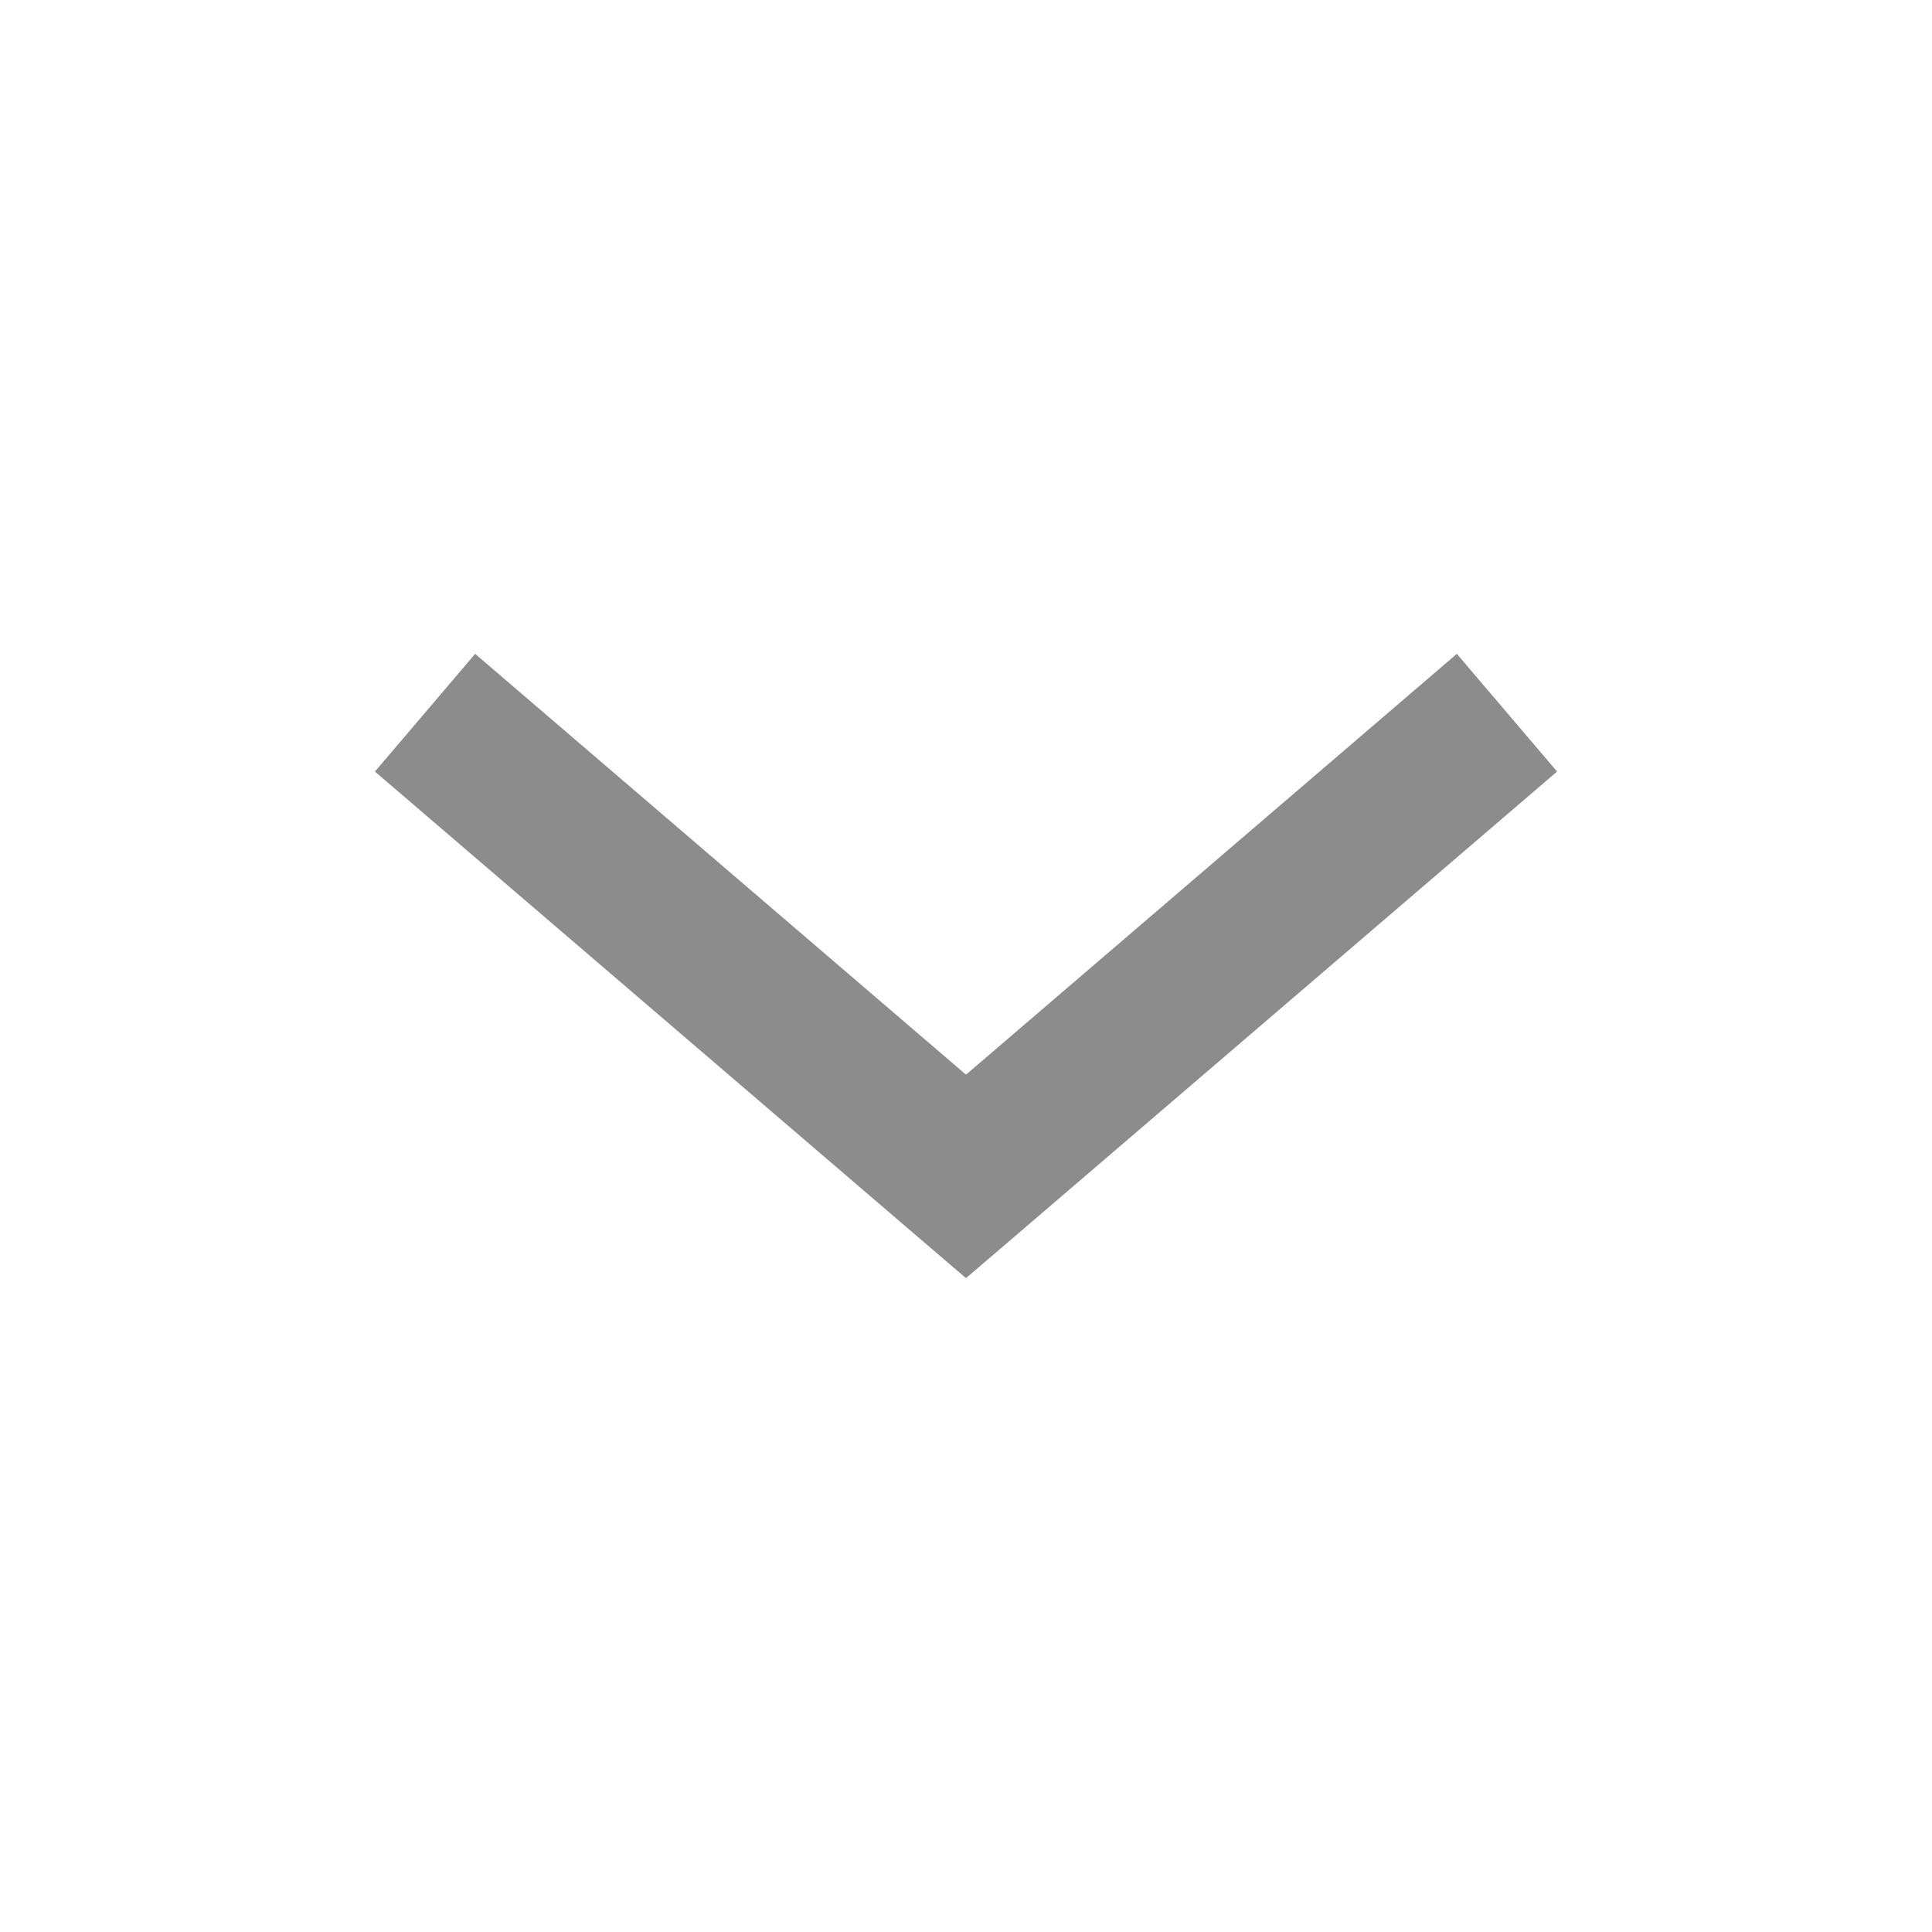
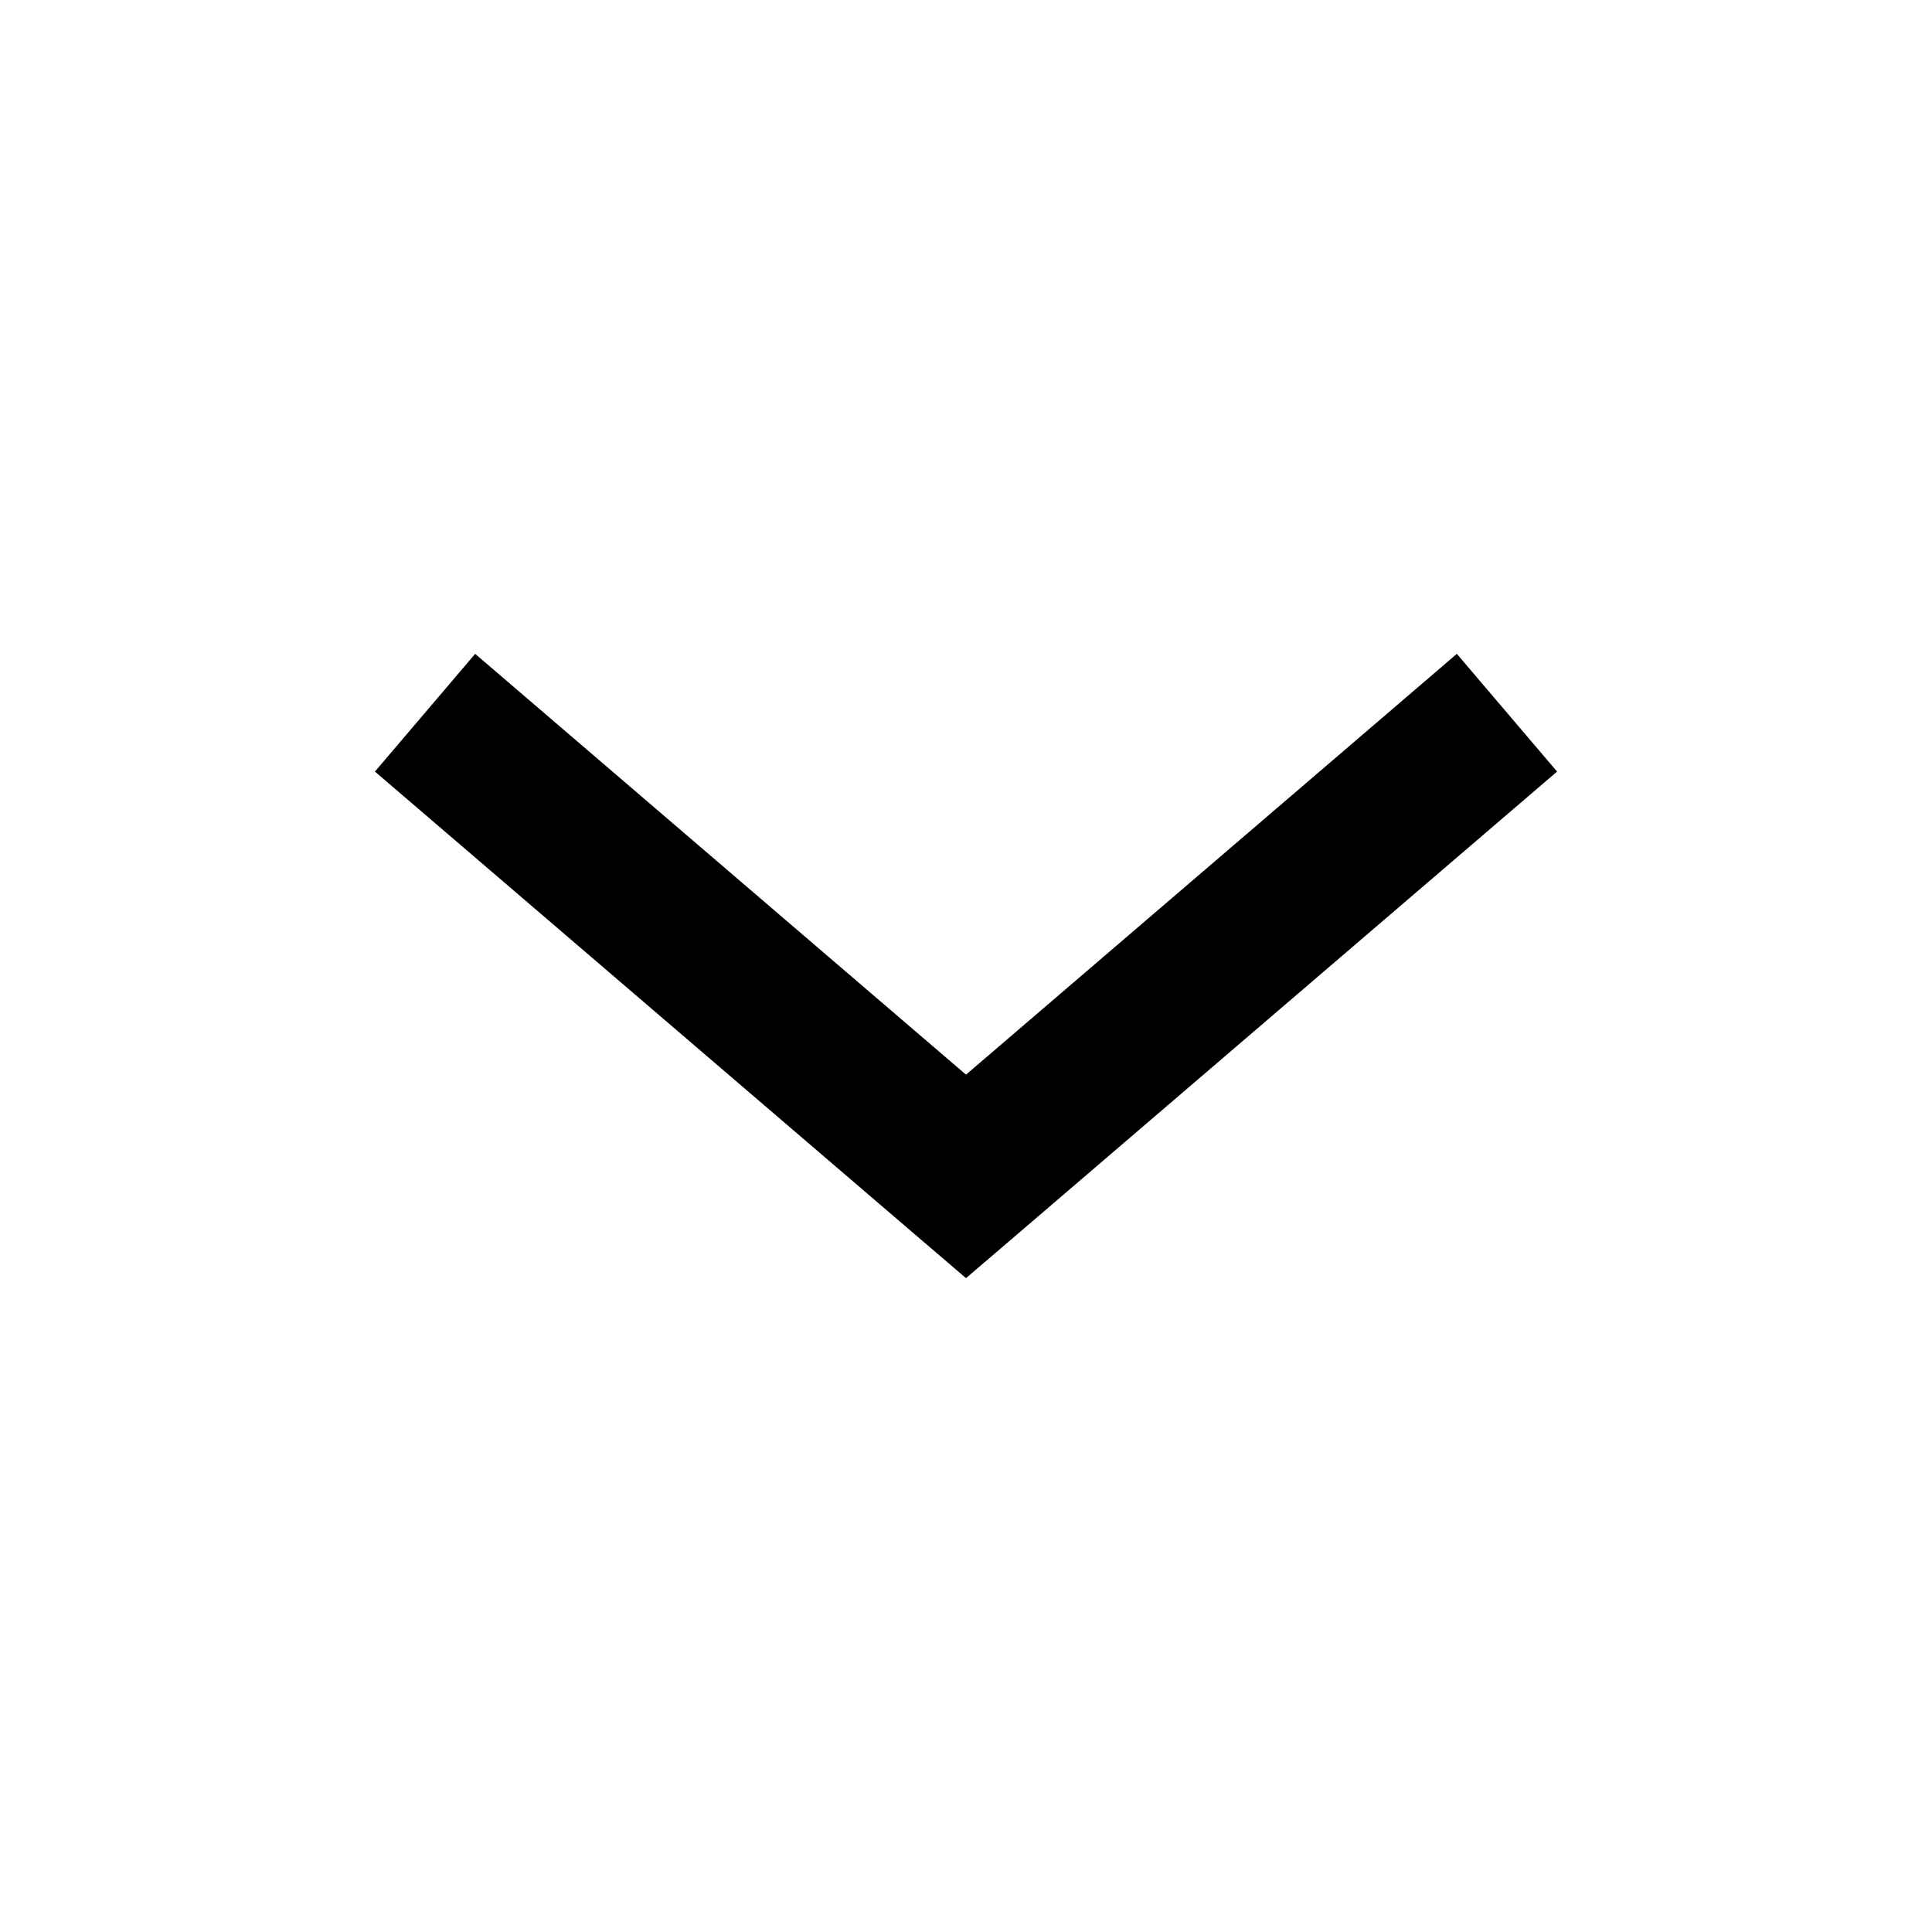
<svg xmlns="http://www.w3.org/2000/svg" version="1.1" x="0px" y="0px" viewBox="0 0 100 100">
  <g transform="translate(0,-952.3622)">
-     <path style="text-indent:0;text-transform:none;direction:ltr;block-progression:tb;baseline-shift:baseline;color:#000000;enable-background:accumulate;" d="m 50,1018.518 2.594,-2.219 28,-24 -5.188,-6.094 -25.406,21.781 -25.406,-21.781 -5.188,6.094 28,24 2.594,2.219 z" fill="#8C8C8C" fill-opacity="1" stroke="none" marker="none" visibility="visible" display="inline" overflow="visible" />
+     <path style="text-indent:0;text-transform:none;direction:ltr;block-progression:tb;baseline-shift:baseline;color:#000000;enable-background:accumulate;" d="m 50,1018.518 2.594,-2.219 28,-24 -5.188,-6.094 -25.406,21.781 -25.406,-21.781 -5.188,6.094 28,24 2.594,2.219 z" fill-opacity="1" stroke="none" marker="none" visibility="visible" display="inline" overflow="visible" />
  </g>
</svg>
